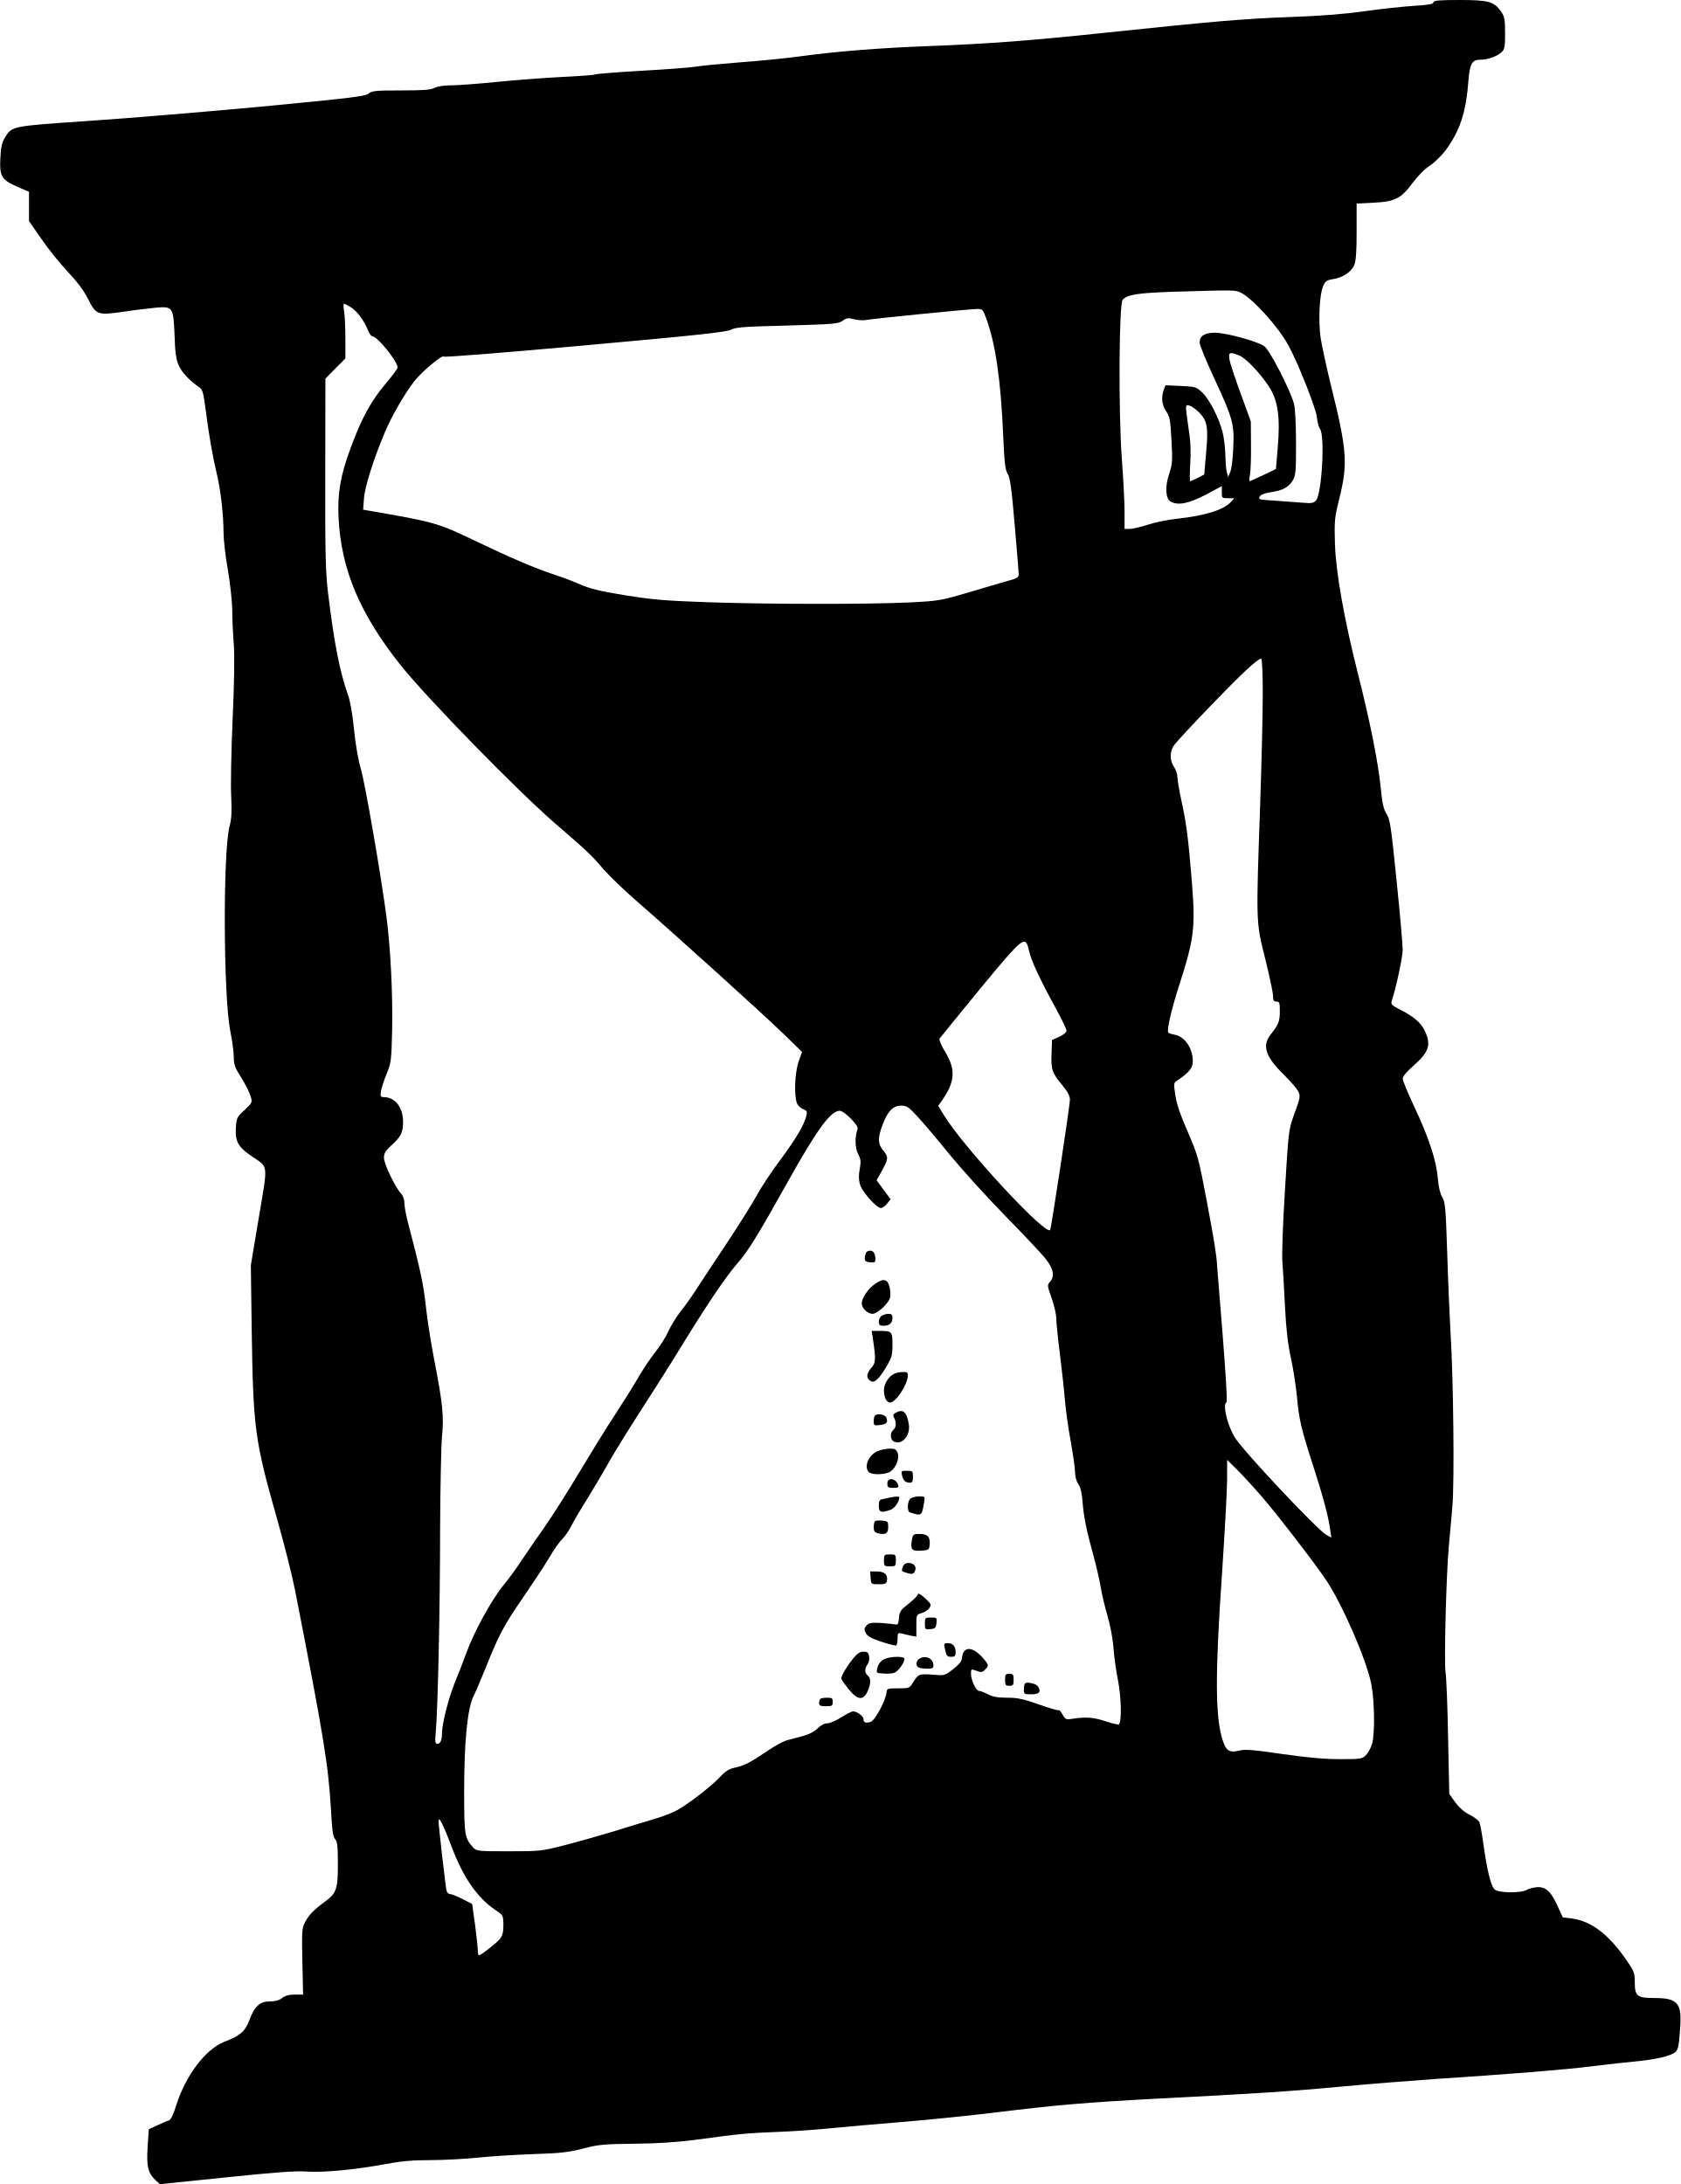
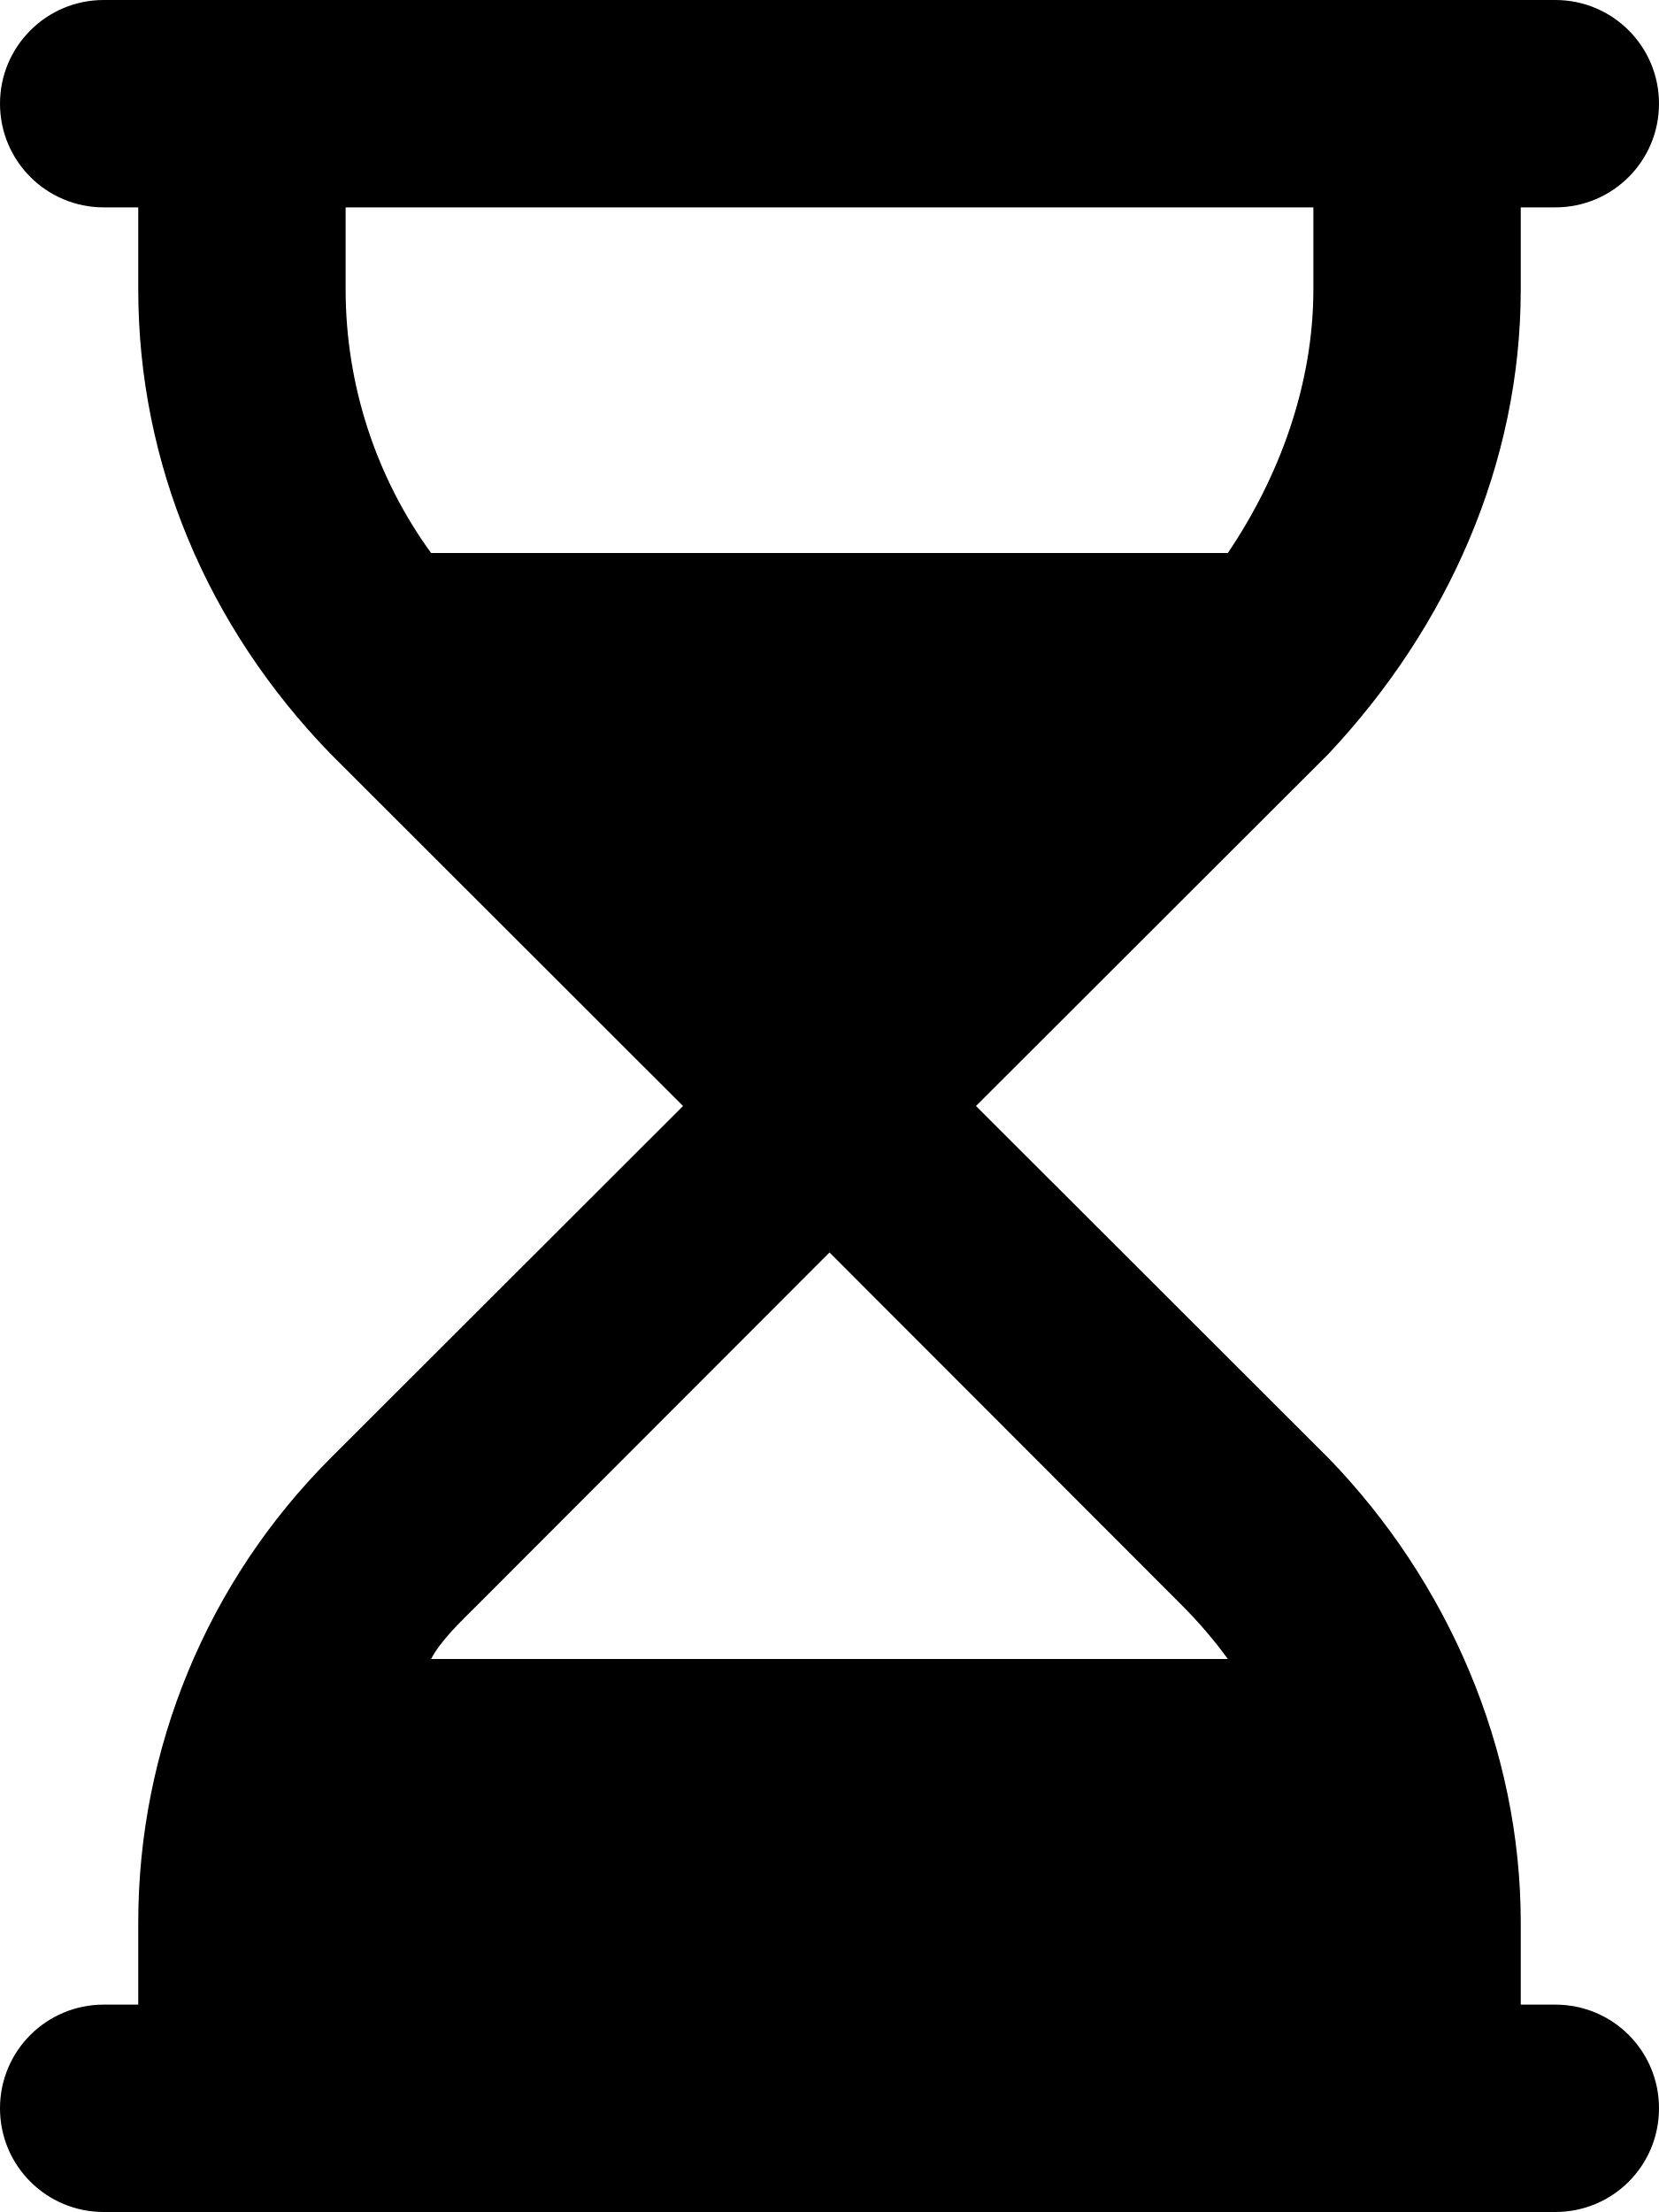
- <svg xmlns="http://www.w3.org/2000/svg" version="1.0" width="985pt" height="1280pt" viewBox="0 0 985 1280" preserveAspectRatio="xMidYMid meet">
-   <g transform="translate(0,1280) scale(0.1,-0.1)" fill="#000000" stroke="none">
-     <path d="M8400 12786 c0 -10 -28 -15 -112 -20 -62 -4 -194 -18 -293 -32 -121 -17 -265 -28 -439 -34 -272 -10 -453 -26 -1061 -90 -443 -47 -702 -67 -1050 -80 -293 -11 -541 -31 -755 -60 -80 -11 -237 -27 -350 -35 -113 -9 -232 -20 -265 -26 -33 -5 -176 -16 -319 -24 -142 -8 -263 -18 -268 -21 -5 -4 -92 -10 -194 -15 -101 -5 -272 -18 -381 -29 -109 -11 -229 -20 -268 -20 -42 0 -81 -6 -99 -15 -22 -12 -67 -15 -196 -15 -149 0 -170 -2 -191 -19 -21 -16 -106 -26 -629 -76 -333 -31 -790 -69 -1016 -84 -451 -31 -443 -29 -486 -99 -17 -28 -23 -55 -26 -121 -5 -106 7 -125 103 -167 l65 -28 0 -86 0 -86 76 -109 c42 -61 112 -147 155 -192 51 -54 90 -106 114 -153 48 -96 56 -99 208 -77 67 10 154 20 192 24 98 8 101 3 108 -163 3 -100 9 -141 24 -175 18 -41 68 -94 121 -129 19 -13 24 -31 37 -130 20 -156 42 -279 65 -375 23 -94 40 -244 40 -347 0 -40 11 -138 25 -217 14 -79 25 -185 26 -235 0 -50 4 -140 9 -201 5 -71 3 -228 -7 -445 -8 -184 -12 -387 -8 -450 4 -88 2 -129 -10 -174 -39 -150 -36 -991 4 -1196 12 -58 21 -128 21 -156 0 -38 7 -61 30 -97 39 -62 61 -105 71 -140 8 -27 4 -34 -38 -73 -45 -41 -47 -45 -51 -106 -4 -79 14 -111 95 -166 97 -66 94 -36 40 -356 l-47 -281 5 -380 c9 -580 17 -643 150 -1112 42 -147 89 -335 105 -418 167 -853 194 -1019 209 -1274 7 -126 12 -166 25 -180 13 -14 16 -42 16 -147 0 -146 -8 -170 -77 -220 -65 -48 -94 -78 -115 -119 -19 -36 -20 -53 -16 -232 l4 -193 -49 0 c-34 0 -57 -6 -74 -20 -17 -14 -41 -20 -72 -20 -59 0 -90 -29 -121 -113 -24 -63 -53 -88 -144 -123 -111 -43 -227 -196 -283 -372 -16 -52 -32 -86 -42 -89 -9 -2 -39 -15 -67 -28 l-52 -24 -7 -104 c-7 -115 2 -153 47 -195 l25 -23 389 40 c280 29 411 39 469 34 99 -7 288 11 459 43 97 18 163 24 270 24 77 0 200 7 271 14 72 8 218 17 325 21 164 5 211 11 295 32 89 24 121 27 300 29 136 1 251 9 360 23 263 36 303 39 475 46 91 3 230 13 310 21 80 8 280 26 445 39 165 14 406 39 535 55 349 43 526 58 935 80 572 29 788 43 1075 70 173 16 423 36 555 45 430 28 767 55 925 75 85 11 207 24 270 30 64 6 140 20 171 31 65 23 65 23 75 165 11 143 -15 174 -149 174 -104 0 -117 10 -117 94 0 53 -4 64 -50 130 -104 150 -205 227 -319 242 l-53 7 -29 63 c-38 85 -67 114 -116 114 -21 -1 -49 -7 -63 -15 -39 -22 -172 -20 -193 3 -21 23 -42 108 -63 257 -9 66 -20 128 -26 138 -5 9 -30 28 -57 42 -31 15 -61 42 -83 72 l-35 49 -7 329 c-3 182 -10 355 -15 385 -9 62 4 568 19 735 6 61 15 166 21 235 13 140 6 760 -11 1025 -5 88 -14 294 -19 458 -9 267 -11 300 -29 330 -12 20 -22 60 -26 109 -8 103 -53 242 -137 419 -38 81 -69 156 -69 167 0 13 23 41 61 74 92 81 107 123 70 203 -22 49 -64 86 -143 126 -49 25 -58 33 -53 50 28 86 65 261 65 303 0 28 -16 211 -36 406 -32 316 -38 359 -59 390 -17 28 -25 61 -34 155 -14 144 -63 389 -131 657 -83 328 -131 599 -137 768 -4 137 -3 152 26 270 51 206 45 281 -53 676 -24 99 -50 218 -57 264 -14 99 -7 251 14 301 13 31 20 37 58 43 58 9 108 42 125 82 10 24 14 80 14 197 l0 164 98 5 c127 6 162 24 231 117 30 40 72 83 100 100 26 17 67 57 91 88 85 115 121 223 135 408 8 102 21 125 70 125 43 0 95 18 123 43 20 18 22 30 22 112 0 79 -3 97 -22 125 -42 61 -74 70 -245 70 -122 0 -153 -3 -153 -14z m-1127 -1702 c71 -37 214 -195 275 -304 55 -98 164 -372 169 -425 3 -27 11 -59 19 -70 29 -41 10 -381 -24 -418 -14 -16 -26 -18 -82 -13 -36 3 -109 8 -162 12 -90 5 -96 7 -86 24 7 11 30 20 62 25 69 9 108 29 131 68 18 29 20 51 20 222 -1 120 -5 206 -13 232 -25 86 -142 312 -173 334 -41 29 -222 78 -288 79 -62 0 -91 -18 -91 -58 0 -14 38 -107 84 -206 111 -239 120 -271 113 -411 -2 -60 -10 -123 -17 -140 l-13 -30 -7 25 c-5 14 -8 59 -9 100 -1 42 -8 103 -16 135 -21 84 -77 194 -119 234 -35 33 -39 35 -126 39 l-90 4 -10 -26 c-16 -44 -12 -89 14 -127 21 -31 25 -51 31 -170 7 -122 5 -140 -14 -198 -25 -73 -21 -145 10 -161 43 -24 105 -11 204 40 l95 51 0 -36 c0 -34 1 -35 37 -35 l36 0 -19 -21 c-41 -47 -151 -81 -314 -99 -52 -5 -130 -21 -173 -35 -43 -14 -91 -25 -107 -25 l-30 0 0 100 c0 55 -7 195 -16 312 -20 272 -17 905 5 931 25 30 85 40 296 47 368 11 363 11 398 -6z m-5218 -84 c36 -22 76 -75 100 -132 8 -21 20 -38 25 -38 31 0 150 -147 150 -185 0 -6 -34 -51 -75 -100 -82 -97 -138 -201 -200 -370 -60 -160 -78 -268 -71 -410 15 -304 126 -565 365 -865 158 -197 687 -739 910 -931 185 -160 207 -180 277 -263 33 -38 124 -126 204 -195 226 -197 723 -646 848 -767 l112 -109 -20 -57 c-22 -63 -28 -197 -10 -243 5 -14 21 -30 36 -35 22 -9 25 -14 20 -38 -14 -56 -59 -132 -149 -254 -52 -69 -116 -165 -142 -214 -27 -49 -110 -181 -185 -294 -75 -113 -154 -232 -175 -265 -21 -33 -59 -87 -86 -120 -26 -34 -59 -87 -73 -119 -14 -32 -49 -87 -77 -122 -28 -35 -72 -101 -98 -146 -26 -46 -88 -144 -136 -218 -49 -74 -142 -225 -208 -335 -65 -110 -158 -256 -206 -325 -48 -69 -112 -161 -141 -205 -29 -44 -72 -102 -95 -130 -72 -86 -178 -279 -223 -405 -17 -47 -47 -124 -67 -172 -36 -89 -74 -238 -75 -295 0 -42 -9 -63 -27 -63 -13 0 -15 11 -9 73 12 136 25 731 25 1178 1 246 6 492 11 548 12 118 5 193 -46 454 -19 98 -41 240 -49 315 -13 123 -30 204 -104 486 -12 44 -21 95 -21 114 0 22 -8 44 -20 57 -34 36 -100 174 -100 209 0 26 9 41 39 69 59 53 73 79 73 139 1 87 -46 148 -113 148 -19 0 -21 4 -16 38 4 20 19 66 34 102 25 61 27 76 31 255 4 209 -9 474 -33 660 -31 238 -126 787 -150 867 -15 50 -31 141 -40 228 -8 87 -22 169 -35 205 -50 142 -81 302 -117 595 -15 124 -18 226 -17 703 l1 558 58 59 59 59 0 113 c0 62 -3 134 -7 161 -5 26 -5 47 -1 47 4 0 21 -9 39 -20z m3723 -62 c56 -151 87 -365 101 -695 7 -157 12 -198 26 -220 14 -21 23 -84 41 -297 13 -149 24 -281 24 -292 0 -18 -11 -24 -62 -38 -35 -10 -139 -40 -232 -68 -164 -48 -173 -50 -350 -59 -243 -11 -792 -11 -1166 1 -261 9 -332 15 -495 41 -148 24 -206 38 -265 64 -41 18 -113 45 -160 60 -103 34 -255 99 -453 194 -221 106 -236 111 -631 179 l-28 5 5 66 c5 69 57 233 123 389 40 95 112 219 171 297 44 56 165 158 173 145 3 -5 367 24 830 66 654 59 831 78 855 92 25 14 77 18 328 24 274 8 300 10 325 28 23 17 32 18 66 9 22 -6 56 -8 75 -4 41 8 586 62 643 64 35 1 37 -1 56 -51z m1485 -222 c39 -16 120 -101 172 -180 54 -80 68 -179 53 -358 l-11 -127 -75 -36 c-41 -19 -76 -35 -79 -35 -3 0 -2 17 2 38 4 20 7 99 6 174 l-1 138 -59 162 c-33 90 -63 180 -66 201 -8 42 2 47 58 23z m-237 -332 c49 -50 56 -87 42 -237 l-11 -128 -38 -20 c-21 -10 -41 -19 -44 -19 -4 0 -3 46 0 103 4 60 2 131 -5 172 -6 39 -13 93 -17 122 -5 50 -5 52 17 46 12 -3 37 -21 56 -39z m374 -1651 c0 -115 -7 -403 -15 -640 -25 -714 -25 -695 29 -911 25 -101 46 -199 46 -217 0 -28 4 -35 20 -35 18 0 20 -7 20 -56 0 -60 -8 -79 -53 -136 -53 -66 -32 -131 78 -238 36 -36 73 -78 81 -93 16 -31 16 -34 -27 -152 -27 -76 -29 -96 -49 -429 -12 -193 -19 -382 -15 -420 3 -39 10 -156 15 -261 7 -137 17 -222 35 -305 14 -63 29 -163 35 -221 11 -134 26 -196 94 -406 58 -179 90 -298 101 -377 l7 -48 -32 18 c-54 33 -473 477 -530 564 -46 69 -78 201 -52 212 5 2 -6 179 -23 393 -17 215 -32 399 -33 410 -3 63 -17 146 -61 380 -47 249 -52 266 -110 400 -43 98 -65 162 -73 214 -11 73 -11 75 13 90 66 44 89 72 89 111 0 77 -47 145 -107 156 -18 3 -35 9 -37 13 -9 15 19 137 64 276 87 269 96 339 75 600 -20 249 -32 347 -61 479 -13 60 -24 123 -24 140 0 17 -9 45 -20 61 -27 40 -26 94 3 131 12 17 108 120 212 228 177 184 275 276 296 276 5 0 9 -93 9 -207z m-1370 -1505 c12 -56 64 -168 160 -343 33 -60 60 -117 60 -126 0 -9 -18 -24 -42 -35 l-43 -19 -3 -82 c-3 -93 3 -111 67 -188 28 -34 41 -59 41 -80 0 -32 -110 -757 -116 -764 -29 -32 -511 489 -623 674 l-33 54 20 28 c79 112 84 183 22 286 -24 39 -38 73 -34 80 4 6 111 137 236 290 258 312 267 319 288 225z m-656 -969 c31 -33 116 -133 188 -222 73 -89 220 -252 328 -362 108 -110 215 -224 238 -253 46 -59 54 -102 25 -135 -17 -18 -16 -22 10 -96 15 -42 27 -96 27 -119 0 -22 9 -112 20 -199 11 -87 25 -210 30 -273 5 -63 21 -176 35 -250 13 -74 25 -154 25 -178 0 -26 8 -54 19 -70 13 -18 21 -52 25 -104 6 -86 24 -172 66 -323 15 -55 33 -134 40 -175 6 -41 25 -118 40 -170 16 -54 31 -133 35 -185 3 -49 15 -137 27 -195 19 -98 22 -240 5 -256 -3 -3 -36 4 -72 16 -74 25 -116 28 -190 18 -49 -8 -50 -7 -68 23 -10 18 -20 29 -23 26 -4 -3 -56 12 -117 34 -90 32 -124 39 -184 39 -54 0 -84 5 -113 20 -22 11 -45 20 -53 20 -17 0 -47 63 -47 100 0 28 2 29 26 20 34 -13 40 -13 58 6 22 21 20 28 -14 67 -60 69 -115 70 -122 4 -2 -24 -15 -40 -53 -70 -50 -38 -51 -38 -120 -32 -79 6 -84 4 -114 -45 -21 -34 -22 -35 -87 -35 -63 0 -67 -1 -69 -25 -6 -49 -66 -161 -92 -171 -28 -10 -43 -5 -43 16 0 17 -38 45 -60 45 -9 0 -40 -16 -70 -35 -30 -19 -67 -35 -81 -35 -17 0 -39 -11 -57 -29 -18 -19 -51 -36 -88 -46 -32 -8 -75 -20 -95 -25 -20 -6 -72 -34 -115 -64 -99 -67 -131 -83 -188 -96 -34 -7 -56 -21 -88 -56 -46 -49 -172 -148 -244 -190 -25 -15 -86 -39 -137 -54 -51 -15 -160 -48 -243 -74 -83 -25 -213 -62 -288 -81 -133 -34 -143 -35 -325 -35 -182 0 -188 1 -208 22 -50 56 -53 71 -53 328 0 293 19 490 56 561 13 26 46 105 75 176 72 181 103 239 216 403 55 80 123 183 151 230 27 47 62 96 77 110 15 14 38 48 52 75 14 28 53 95 88 150 34 55 93 154 130 220 37 66 121 201 185 300 64 99 173 270 240 380 158 257 264 414 335 495 59 67 119 165 295 480 169 302 248 410 301 410 26 0 112 -87 105 -105 -17 -46 -16 -111 2 -147 17 -32 18 -45 10 -90 -7 -37 -6 -64 2 -91 12 -42 97 -137 122 -137 9 0 26 12 37 26 l20 26 -41 55 -41 56 32 57 c38 69 38 80 6 118 -31 37 -32 73 -4 147 30 82 62 115 109 115 34 0 44 -7 94 -61z m2015 -2224 c93 -107 311 -390 380 -492 96 -143 235 -462 266 -608 20 -96 23 -292 6 -354 -7 -24 -23 -54 -36 -67 -23 -23 -30 -24 -153 -24 -92 0 -191 9 -338 30 -171 25 -217 29 -252 20 -57 -14 -76 -2 -96 58 -45 134 -46 387 -5 977 16 242 30 491 30 554 l0 115 56 -55 c30 -30 94 -99 142 -154z m-4739 -2067 c65 -171 147 -290 250 -360 49 -33 49 -33 50 -89 0 -42 -5 -63 -20 -82 -20 -25 -112 -97 -124 -97 -3 0 -6 12 -6 28 0 15 -7 82 -16 150 l-17 123 -58 30 c-32 16 -65 29 -74 29 -8 0 -17 10 -19 23 -6 28 -46 378 -46 403 0 36 28 -20 80 -158z" />
-     <path d="M5075 5458 c-14 -43 -10 -53 23 -56 26 -3 32 0 32 17 0 33 -11 51 -31 51 -11 0 -22 -6 -24 -12z" />
-     <path d="M5129 5276 c-42 -29 -79 -83 -79 -115 0 -28 34 -61 63 -61 29 0 94 61 103 95 3 14 2 42 -3 62 -11 47 -35 53 -84 19z" />
-     <path d="M5168 5089 c-10 -5 -18 -21 -18 -34 0 -21 5 -25 28 -25 34 0 52 16 52 47 0 17 -6 23 -22 23 -13 0 -31 -5 -40 -11z" />
-     <path d="M5114 4963 c20 -135 19 -148 -9 -181 -29 -34 -30 -59 -3 -76 22 -14 49 11 94 87 30 51 34 67 34 126 0 78 -3 81 -77 81 l-45 0 6 -37z" />
-     <path d="M5244 4750 c-34 -13 -64 -59 -64 -97 0 -42 15 -73 36 -73 34 0 103 105 104 158 0 18 -5 22 -27 21 -16 0 -38 -4 -49 -9z" />
-     <path d="M5247 4519 c-13 -8 -15 -14 -7 -29 14 -27 12 -56 -5 -70 -20 -17 -19 -57 3 -68 46 -25 98 34 88 99 -12 75 -34 94 -79 68z" />
-     <path d="M5127 4503 c-4 -3 -7 -18 -7 -33 0 -24 3 -26 35 -22 40 5 49 14 40 42 -6 20 -53 29 -68 13z" />
-     <path d="M5144 4296 c-55 -24 -83 -93 -52 -124 18 -18 100 -15 127 4 33 24 53 77 41 109 -8 21 -16 25 -47 25 -21 -1 -52 -7 -69 -14z" />
-     <path d="M5286 4153 c8 -31 20 -43 47 -43 13 0 17 8 17 35 0 33 -2 35 -35 35 -34 0 -35 -1 -29 -27z" />
-     <path d="M5200 4105 c0 -22 4 -25 35 -25 29 0 33 3 28 18 -15 40 -63 45 -63 7z" />
-     <path d="M5215 4023 c-11 -2 -30 -6 -42 -9 -19 -3 -23 -11 -23 -39 0 -39 13 -43 68 -24 25 9 52 47 52 75 0 5 -28 3 -55 -3z" />
-     <path d="M5338 4019 c-21 -12 -25 -77 -5 -83 68 -22 69 -21 82 57 6 37 6 37 -27 37 -18 0 -41 -5 -50 -11z" />
-     <path d="M5127 3884 c-4 -4 -7 -20 -7 -35 0 -22 6 -30 24 -35 45 -11 61 -2 61 36 0 33 -2 35 -35 38 -20 2 -39 0 -43 -4z" />
-     <path d="M5344 3775 c-10 -56 -1 -67 53 -63 46 3 48 4 51 36 4 44 -12 62 -59 62 -36 0 -39 -2 -45 -35z" />
-     <path d="M5180 3655 c0 -33 2 -35 35 -35 33 0 35 2 35 35 0 33 -2 35 -35 35 -33 0 -35 -2 -35 -35z" />
-     <path d="M5291 3618 c-10 -28 -11 -26 28 -38 26 -7 33 -6 42 11 13 26 -4 49 -38 49 -15 0 -27 -8 -32 -22z" />
-     <path d="M5102 3553 c3 -38 3 -38 48 -38 39 0 45 3 48 23 5 34 -15 52 -60 52 l-39 0 3 -37z" />
-     <path d="M5380 3458 c0 -7 -24 -32 -54 -56 -49 -38 -55 -47 -58 -85 -2 -32 -7 -41 -18 -38 -8 2 -47 6 -85 9 -59 3 -73 1 -87 -15 -14 -15 -15 -23 -5 -43 9 -19 32 -32 92 -52 43 -14 83 -24 87 -22 4 3 8 21 8 41 0 33 2 35 26 29 15 -4 39 -10 55 -13 l29 -5 0 64 c0 64 0 65 31 74 18 5 38 18 45 30 13 19 11 24 -26 58 -22 20 -40 31 -40 24z" />
-     <path d="M5420 3284 c0 -34 1 -35 33 -32 28 3 32 7 35 36 3 31 2 32 -32 32 -35 0 -36 -1 -36 -36z" />
-     <path d="M5536 3143 c10 -49 13 -53 39 -53 21 0 25 5 25 28 0 34 -16 52 -47 52 -20 0 -23 -4 -17 -27z" />
-     <path d="M4998 3078 c-35 -43 -68 -99 -68 -116 0 -5 19 -32 42 -61 53 -65 86 -69 111 -16 21 44 22 79 2 95 -19 16 -19 40 -1 66 8 11 12 31 9 47 -4 22 -11 27 -33 27 -20 0 -37 -11 -62 -42z" />
-     <path d="M5178 3074 c-17 -9 -31 -27 -36 -47 -8 -32 -8 -32 31 -35 22 -2 51 -1 64 3 23 5 63 58 63 83 0 17 -88 15 -122 -4z" />
-     <path d="M5388 3079 c-22 -13 -23 -45 -2 -53 9 -3 31 -6 50 -6 27 0 34 4 34 19 0 41 -44 62 -82 40z" />
-     <path d="M5890 2955 c0 -31 3 -35 25 -35 22 0 25 4 25 35 0 31 -3 35 -25 35 -22 0 -25 -4 -25 -35z" />
-     <path d="M6007 2934 c-4 -4 -7 -20 -7 -36 0 -27 2 -28 45 -28 46 0 58 15 37 47 -10 15 -64 28 -75 17z" />
-     <path d="M4807 2843 c-4 -3 -7 -15 -7 -25 0 -14 8 -18 40 -18 36 0 40 3 40 25 0 22 -4 25 -33 25 -19 0 -37 -3 -40 -7z" />
-   </g>
+ <svg xmlns="http://www.w3.org/2000/svg" viewBox="0 0 384 512">
+   <path d="M0 24C0 10.75 10.75 0 24 0H360C373.3 0 384 10.75 384 24C384 37.25 373.3 48 360 48H352V66.98C352 107.3 335.1 145.1 307.5 174.5L225.9 256L307.5 337.5C335.1 366 352 404.7 352 445V464H360C373.3 464 384 474.7 384 488C384 501.3 373.3 512 360 512H24C10.75 512 0 501.3 0 488C0 474.7 10.75 464 24 464H32V445C32 404.7 48.01 366 76.52 337.5L158.1 256L76.52 174.5C48.01 145.1 32 107.3 32 66.98V48H24C10.75 48 0 37.25 0 24V24zM99.78 384H284.2C281 379.6 277.4 375.4 273.5 371.5L192 289.9L110.5 371.5C106.6 375.4 102.1 379.6 99.78 384H99.78zM284.2 128C296.1 110.4 304 89.03 304 66.98V48H80V66.98C80 89.03 87 110.4 99.78 128H284.2z" />
</svg>
